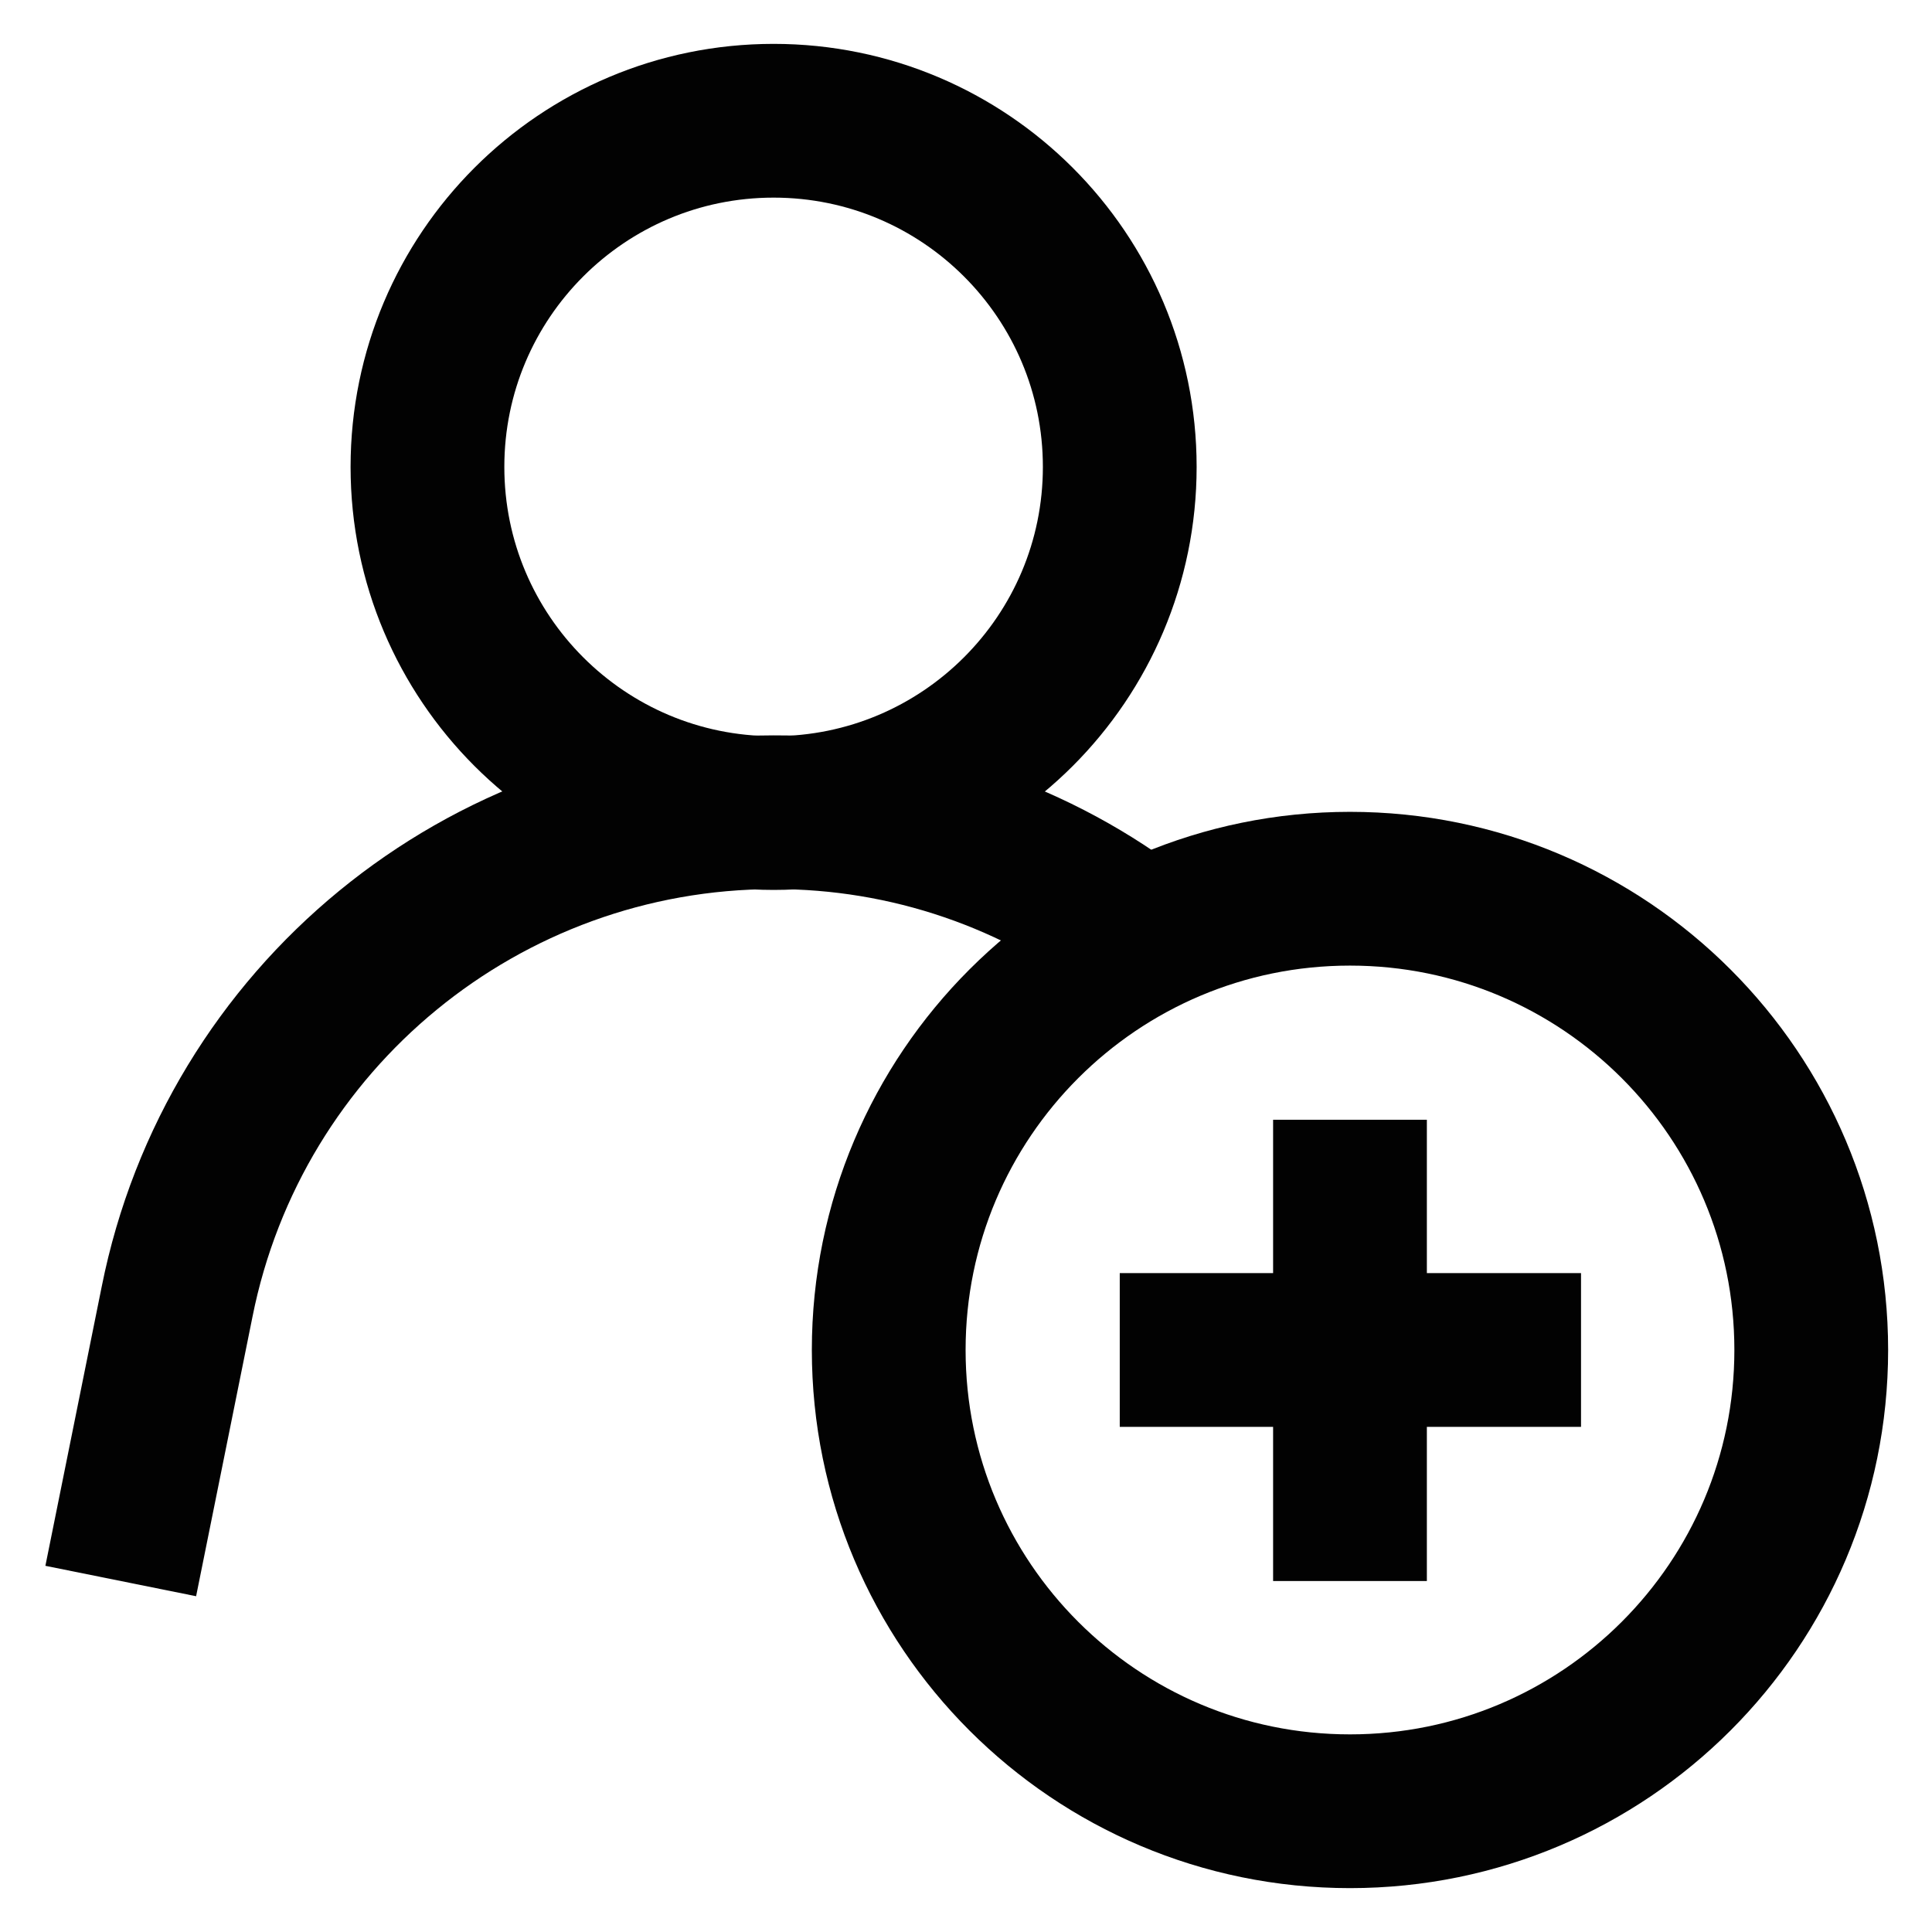
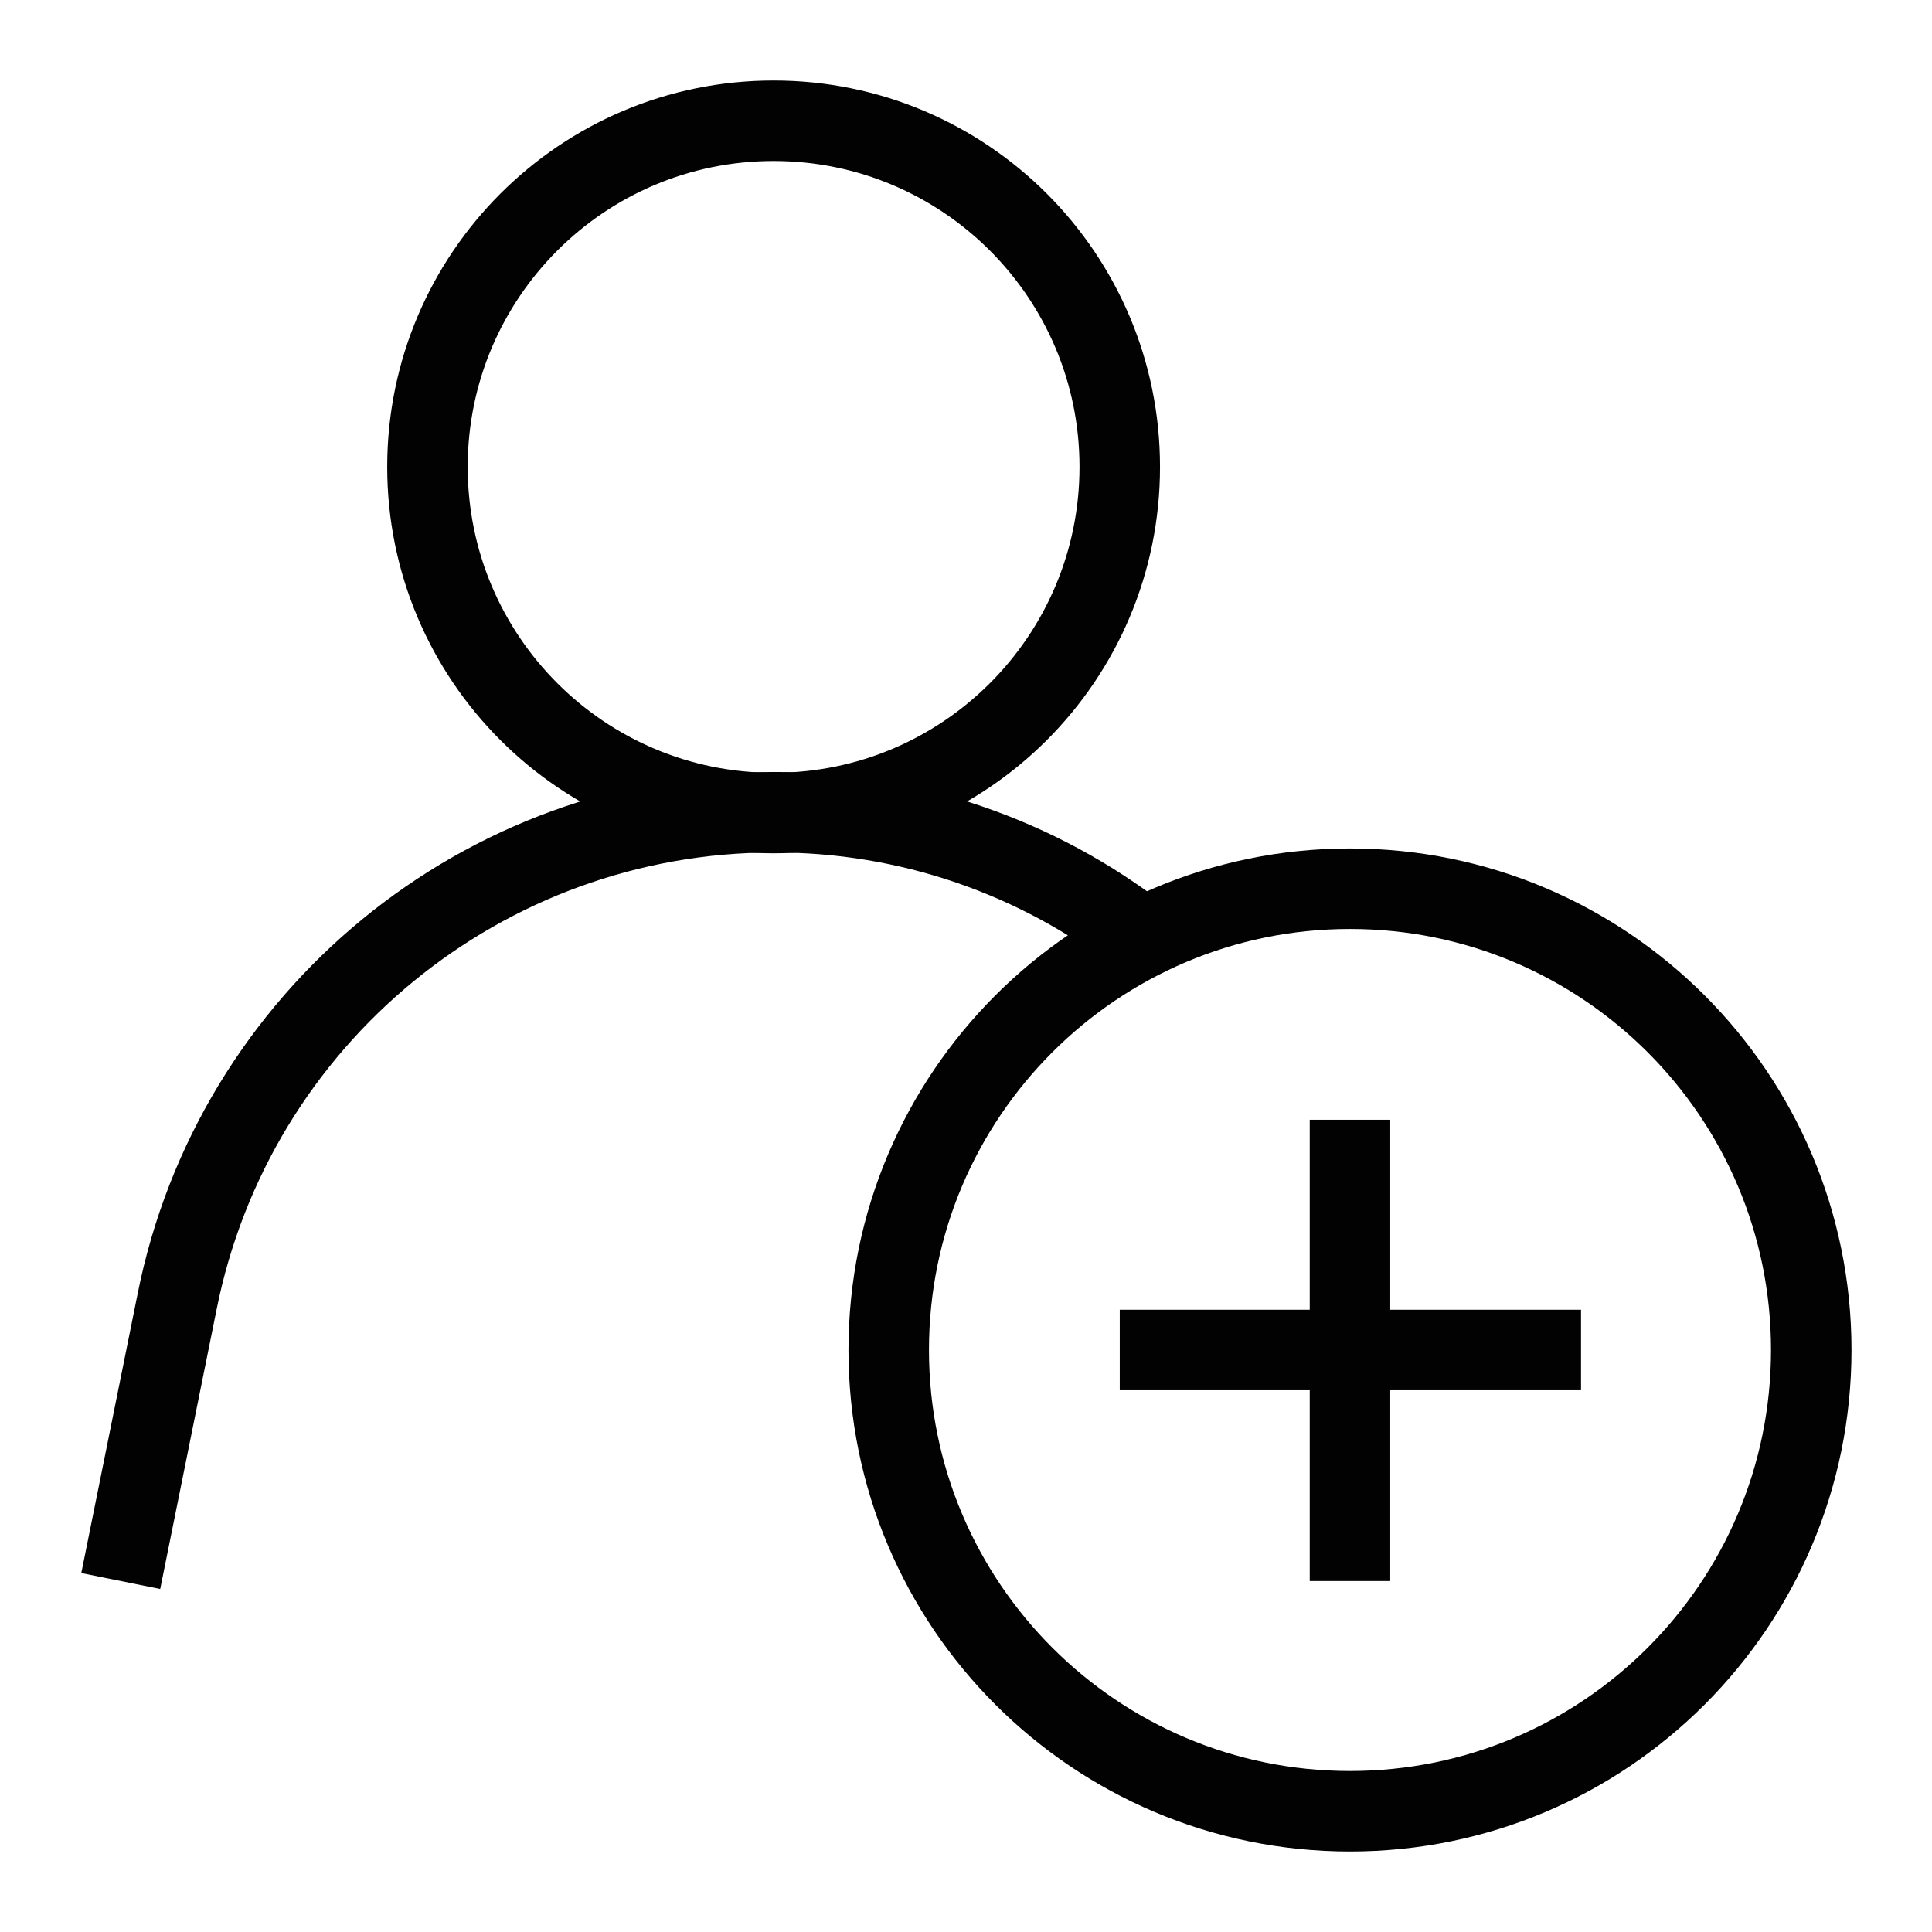
<svg xmlns="http://www.w3.org/2000/svg" width="800px" height="800px" viewBox="0 0 24 24" id="Layer_1" data-name="Layer 1">
  <defs>
-     <style>.cls-1{fill:none;stroke:#020202;stroke-miterlimit:10;stroke-width:1.91px;}</style>
+     <style>.cls-1{fill:none;stroke:#020202;stroke-miterlimit:10;stroke-width:1;}</style>
  </defs>
  <circle class="cls-1" cx="9.61" cy="5.8" r="4.3" />
  <path class="cls-1" d="M1.5,19.64l.7-3.47a7.56,7.56,0,0,1,7.41-6.08,7.43,7.43,0,0,1,4.59,1.57" />
  <circle class="cls-1" cx="16.77" cy="16.77" r="5.73" />
  <line class="cls-1" x1="13.91" y1="16.77" x2="19.64" y2="16.77" />
  <line class="cls-1" x1="16.77" y1="13.91" x2="16.77" y2="19.64" />
</svg>
